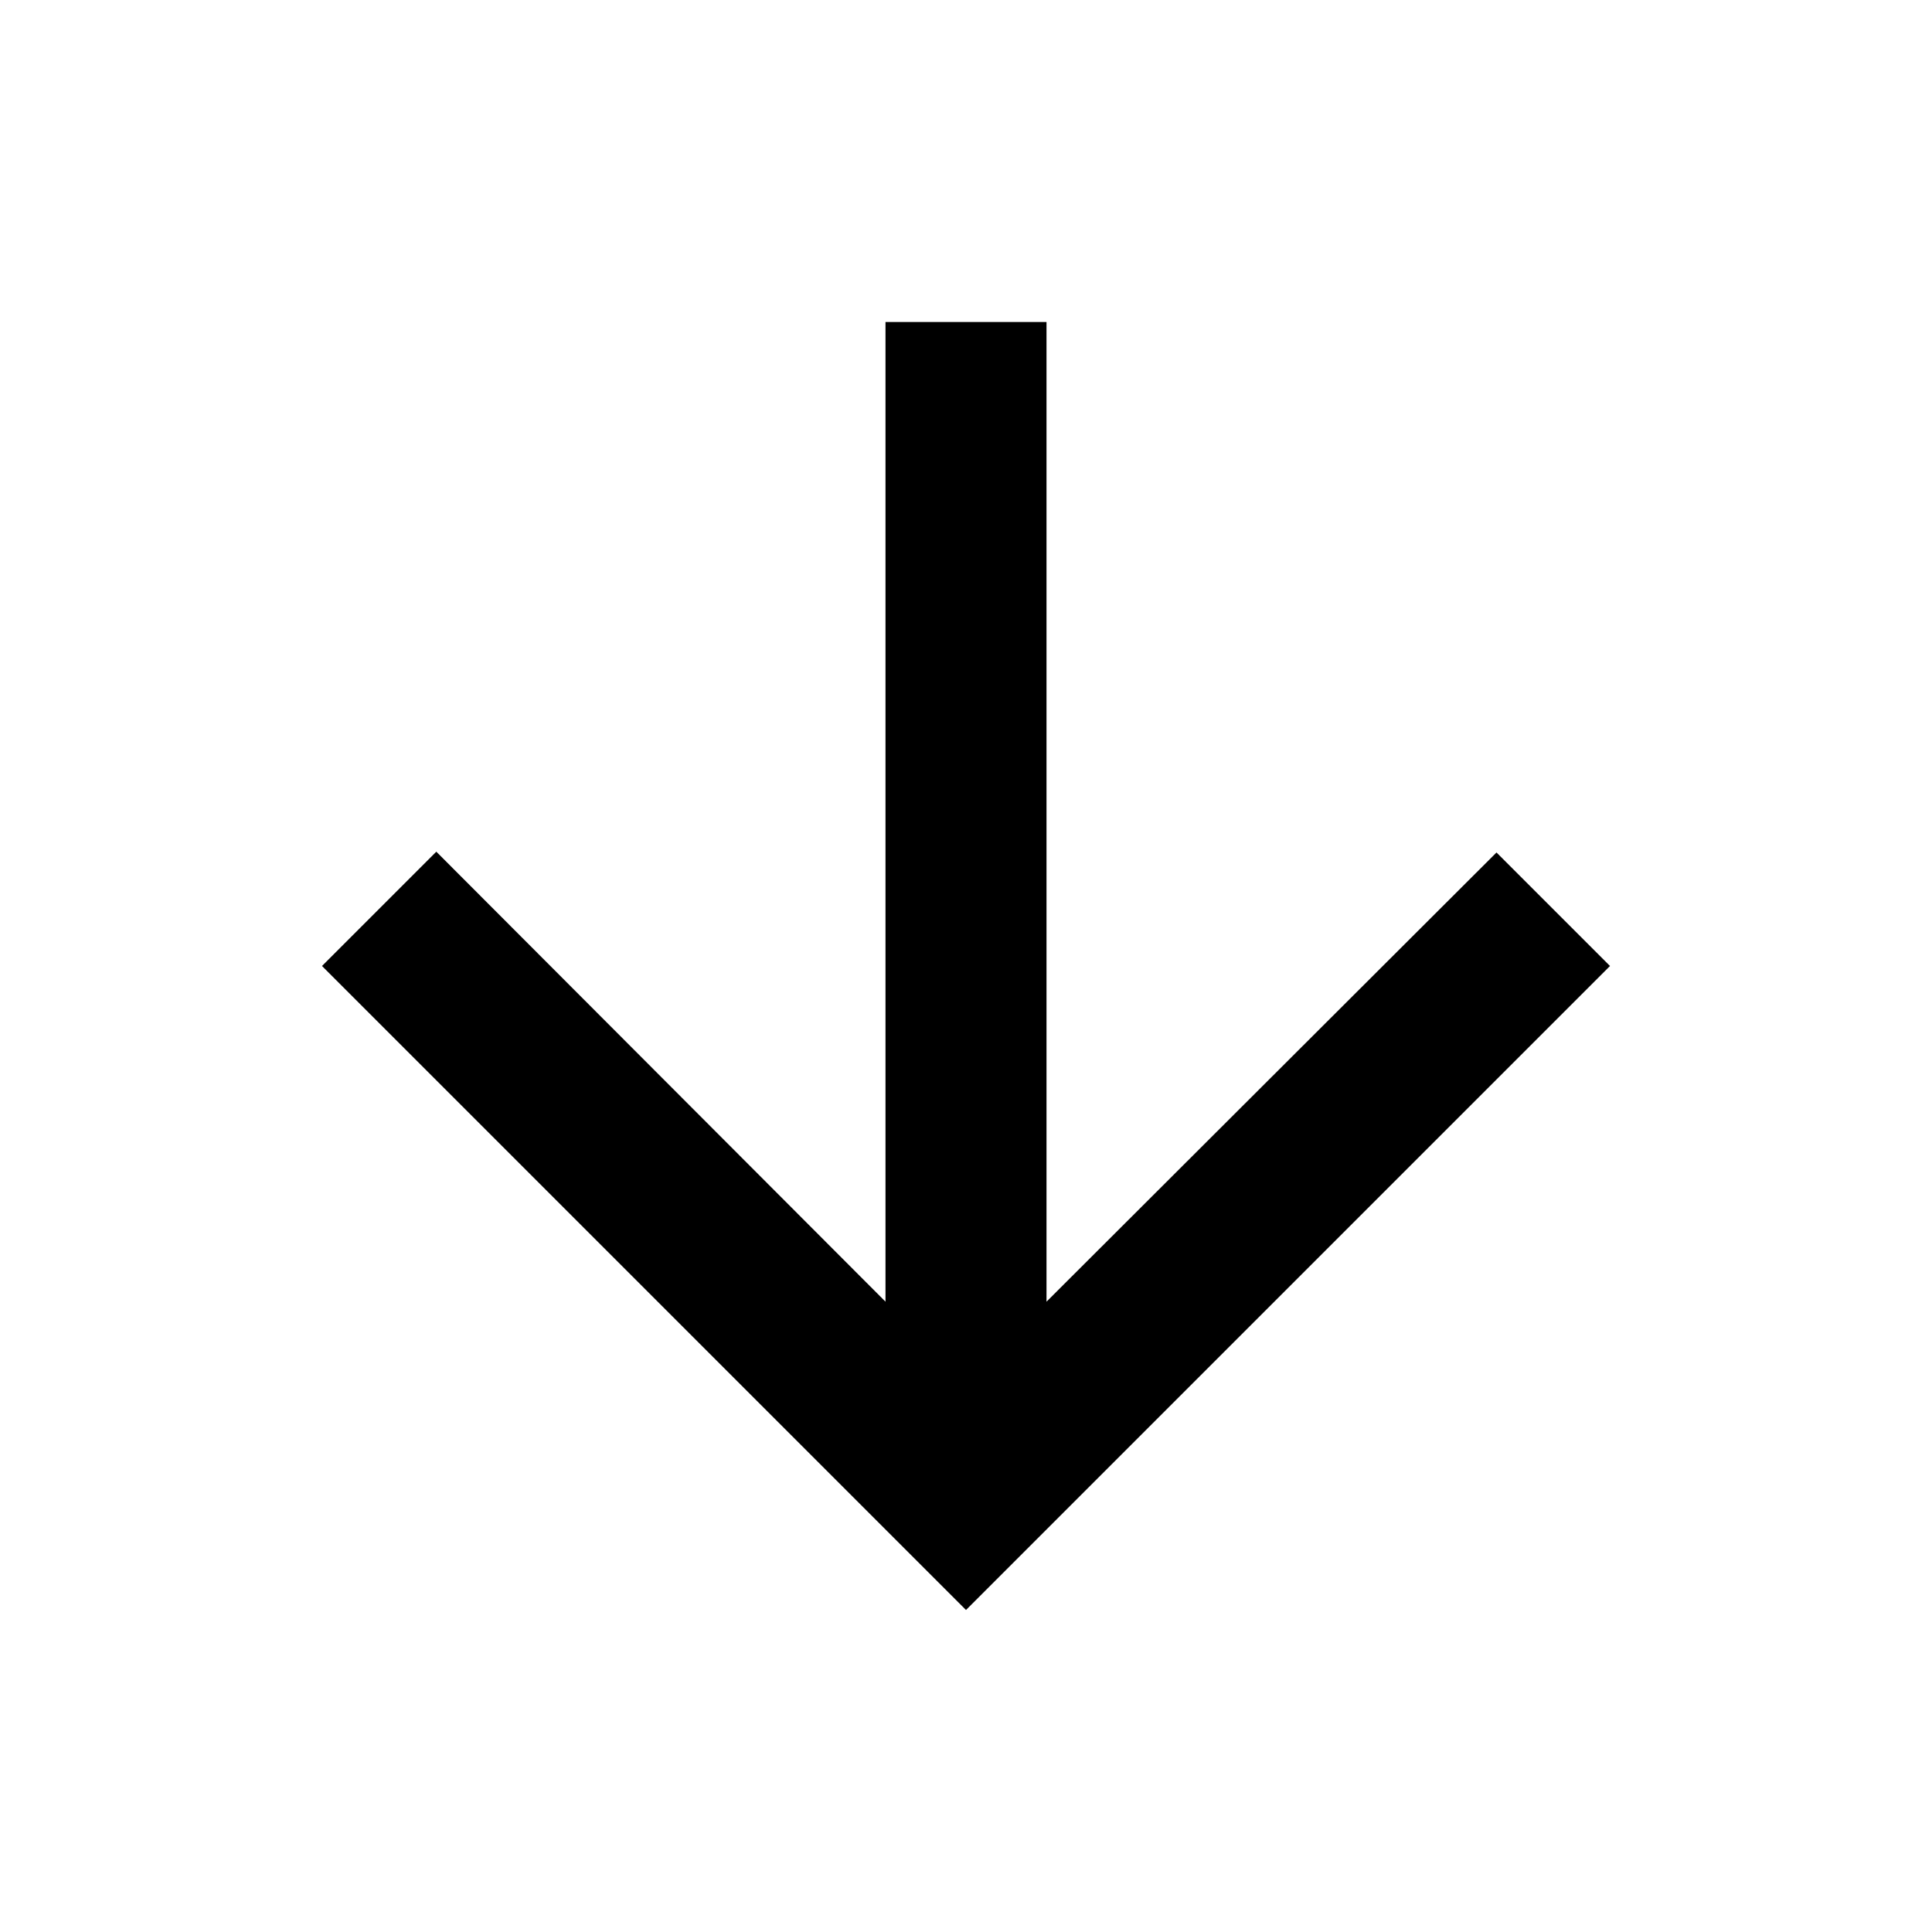
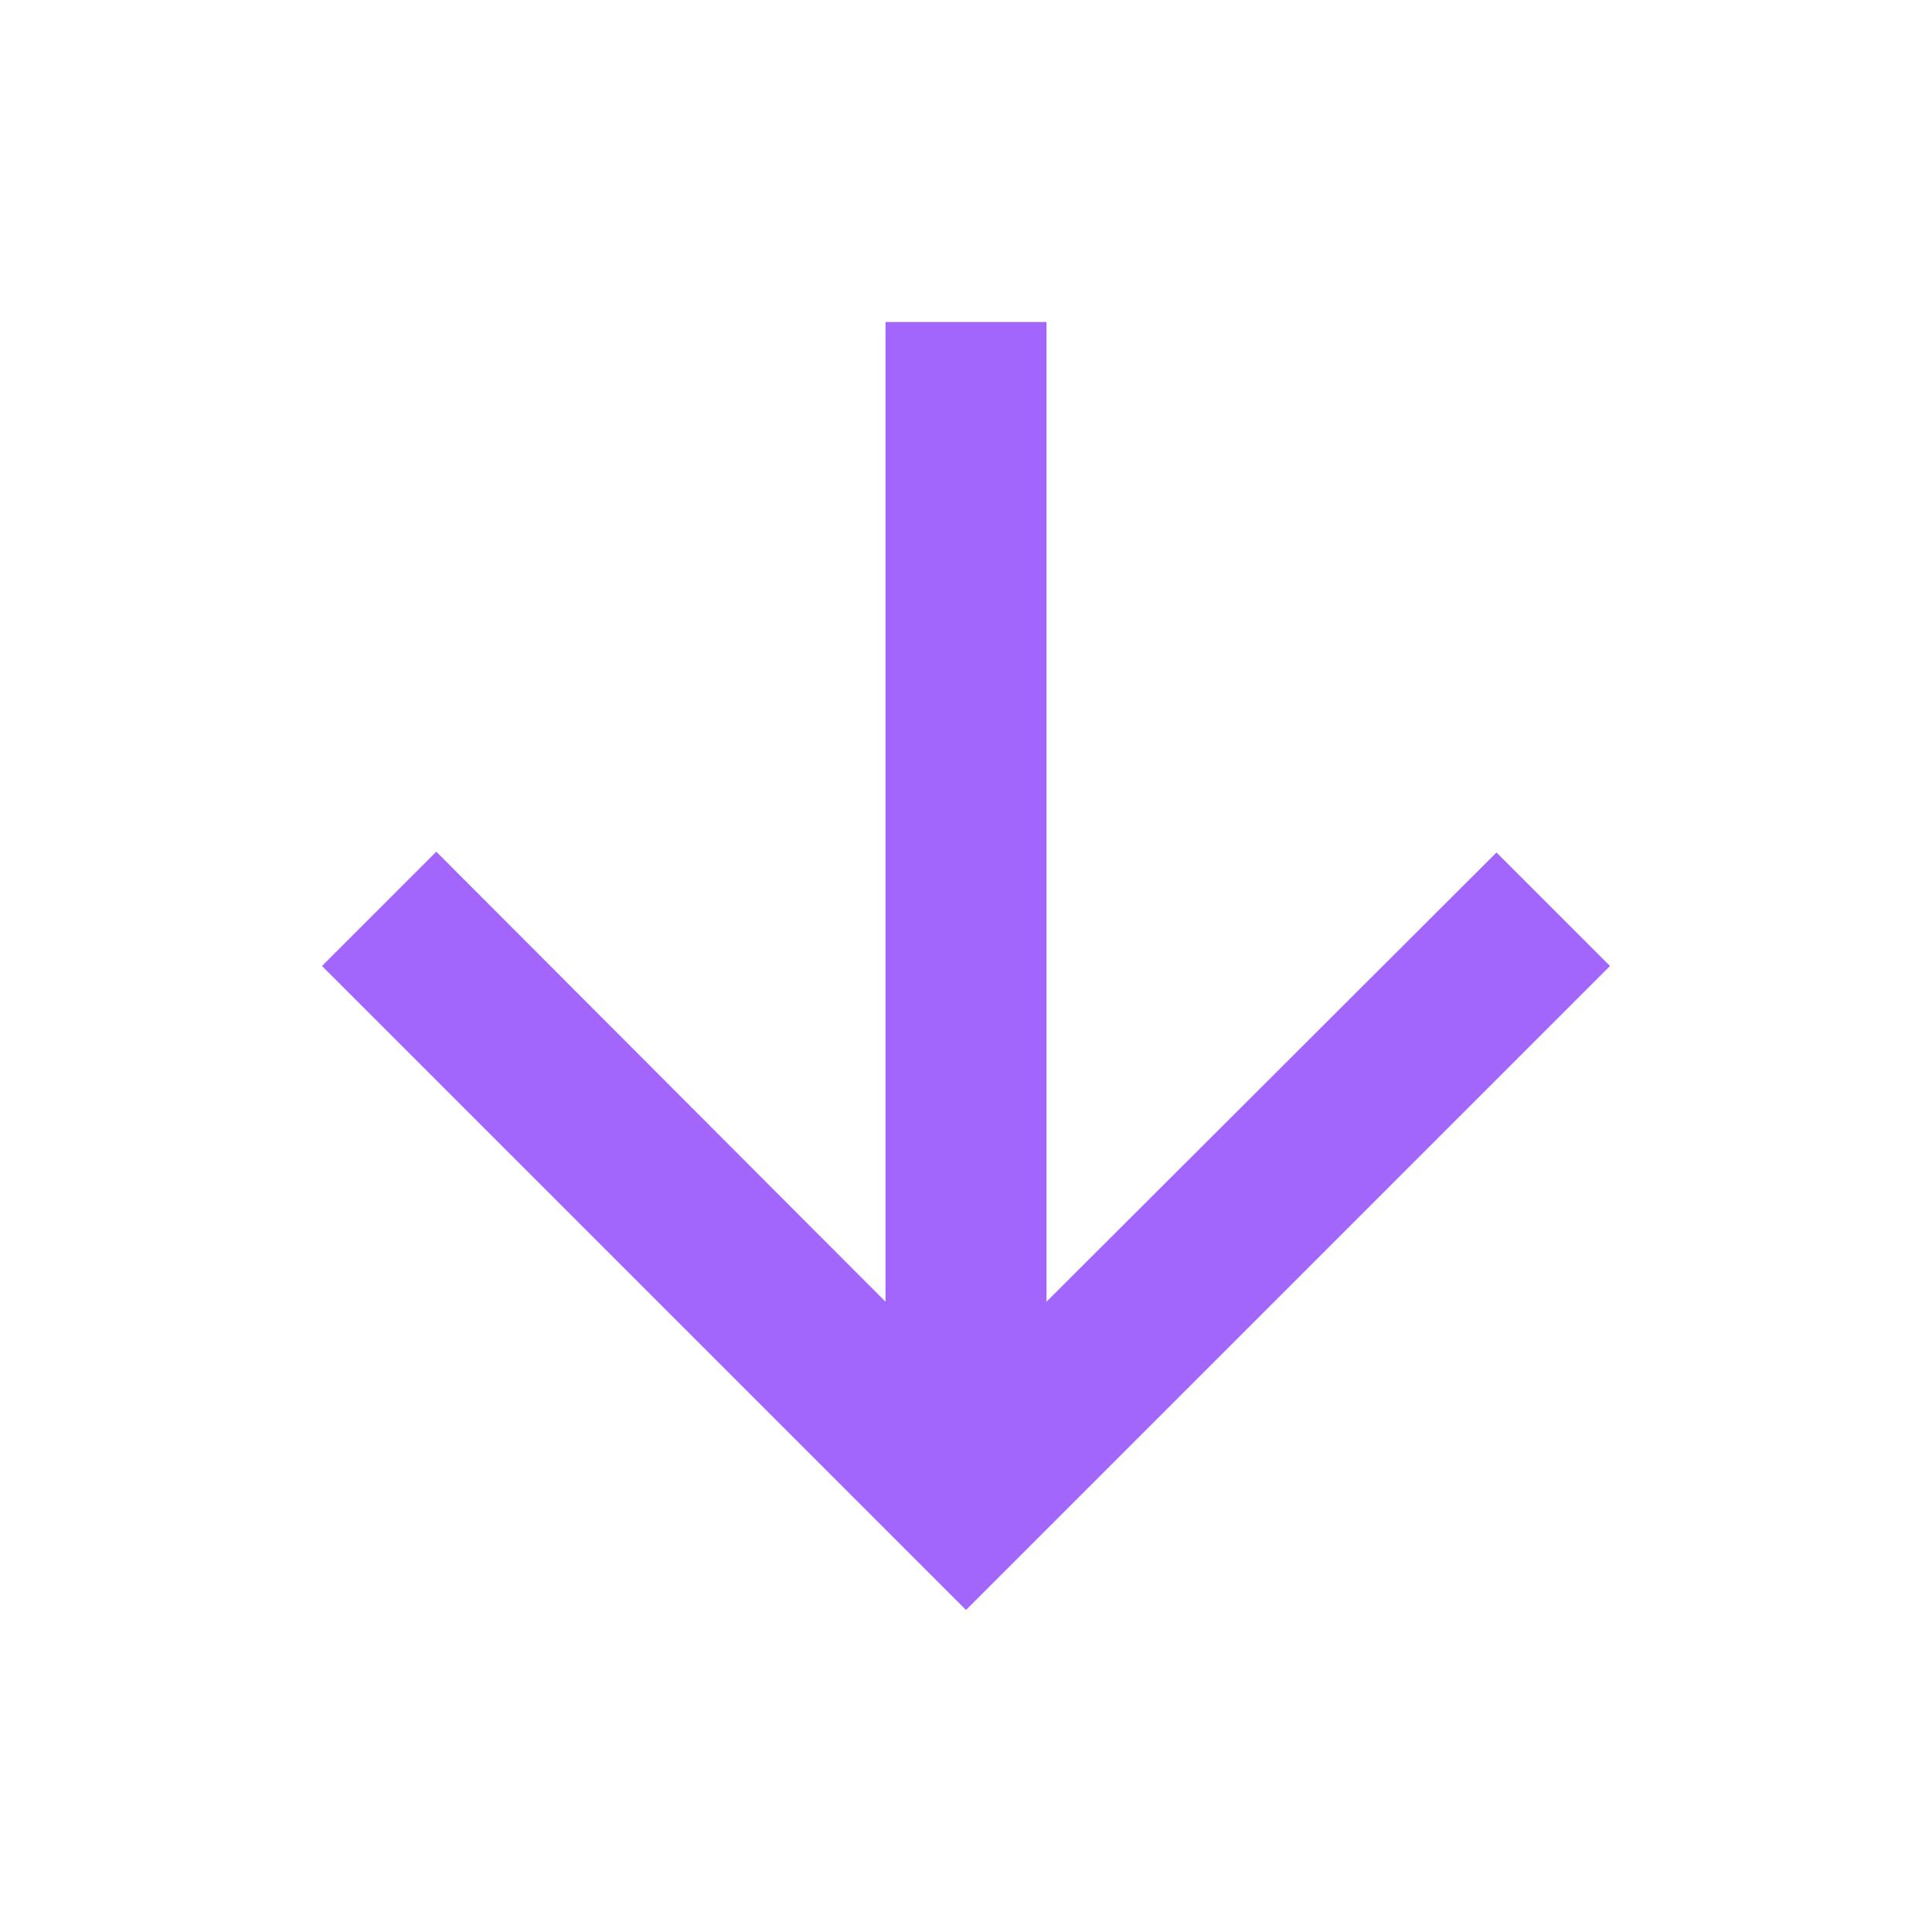
- <svg xmlns="http://www.w3.org/2000/svg" height="24px" viewBox="0 0 24 24" width="24px" fill="#000000">
+ <svg xmlns="http://www.w3.org/2000/svg" height="30px" viewBox="0 0 24 24" width="30px" fill="#A266FC">
  <path d="M0 0h24v24H0V0z" fill="none" />
  <path d="M20 12l-1.41-1.41L13 16.17V4h-2v12.17l-5.58-5.59L4 12l8 8 8-8z" />
</svg>
